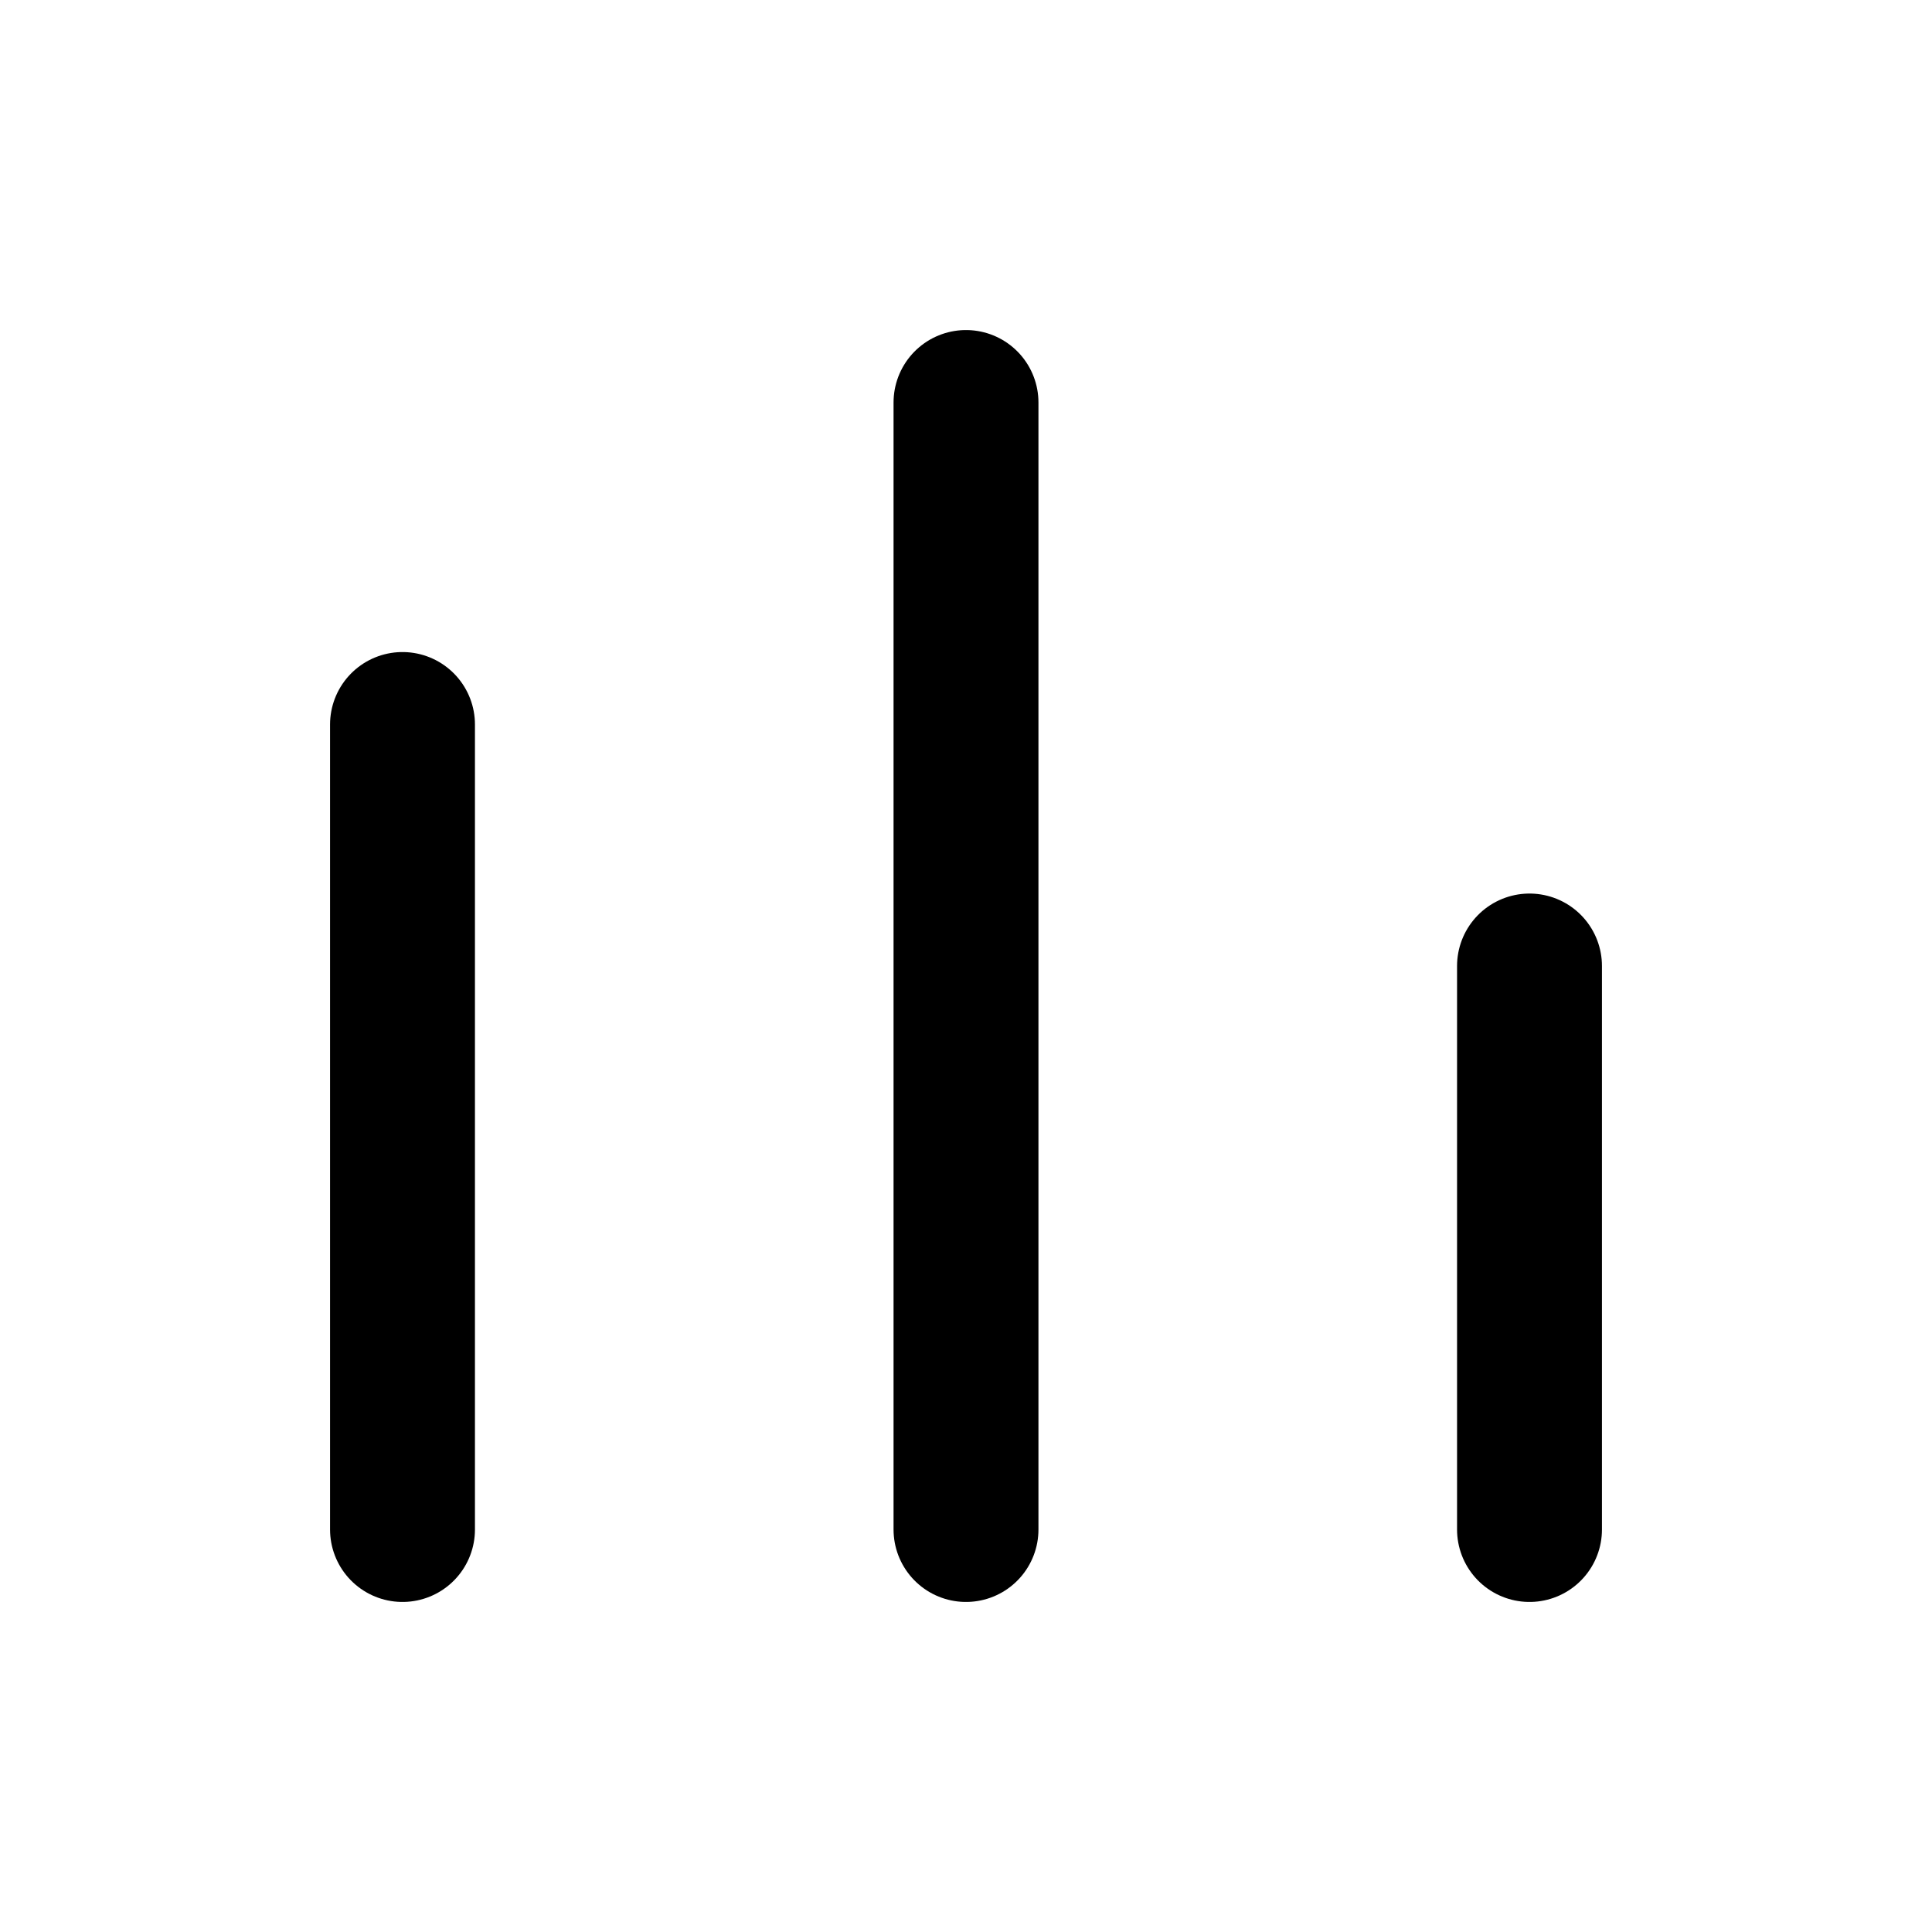
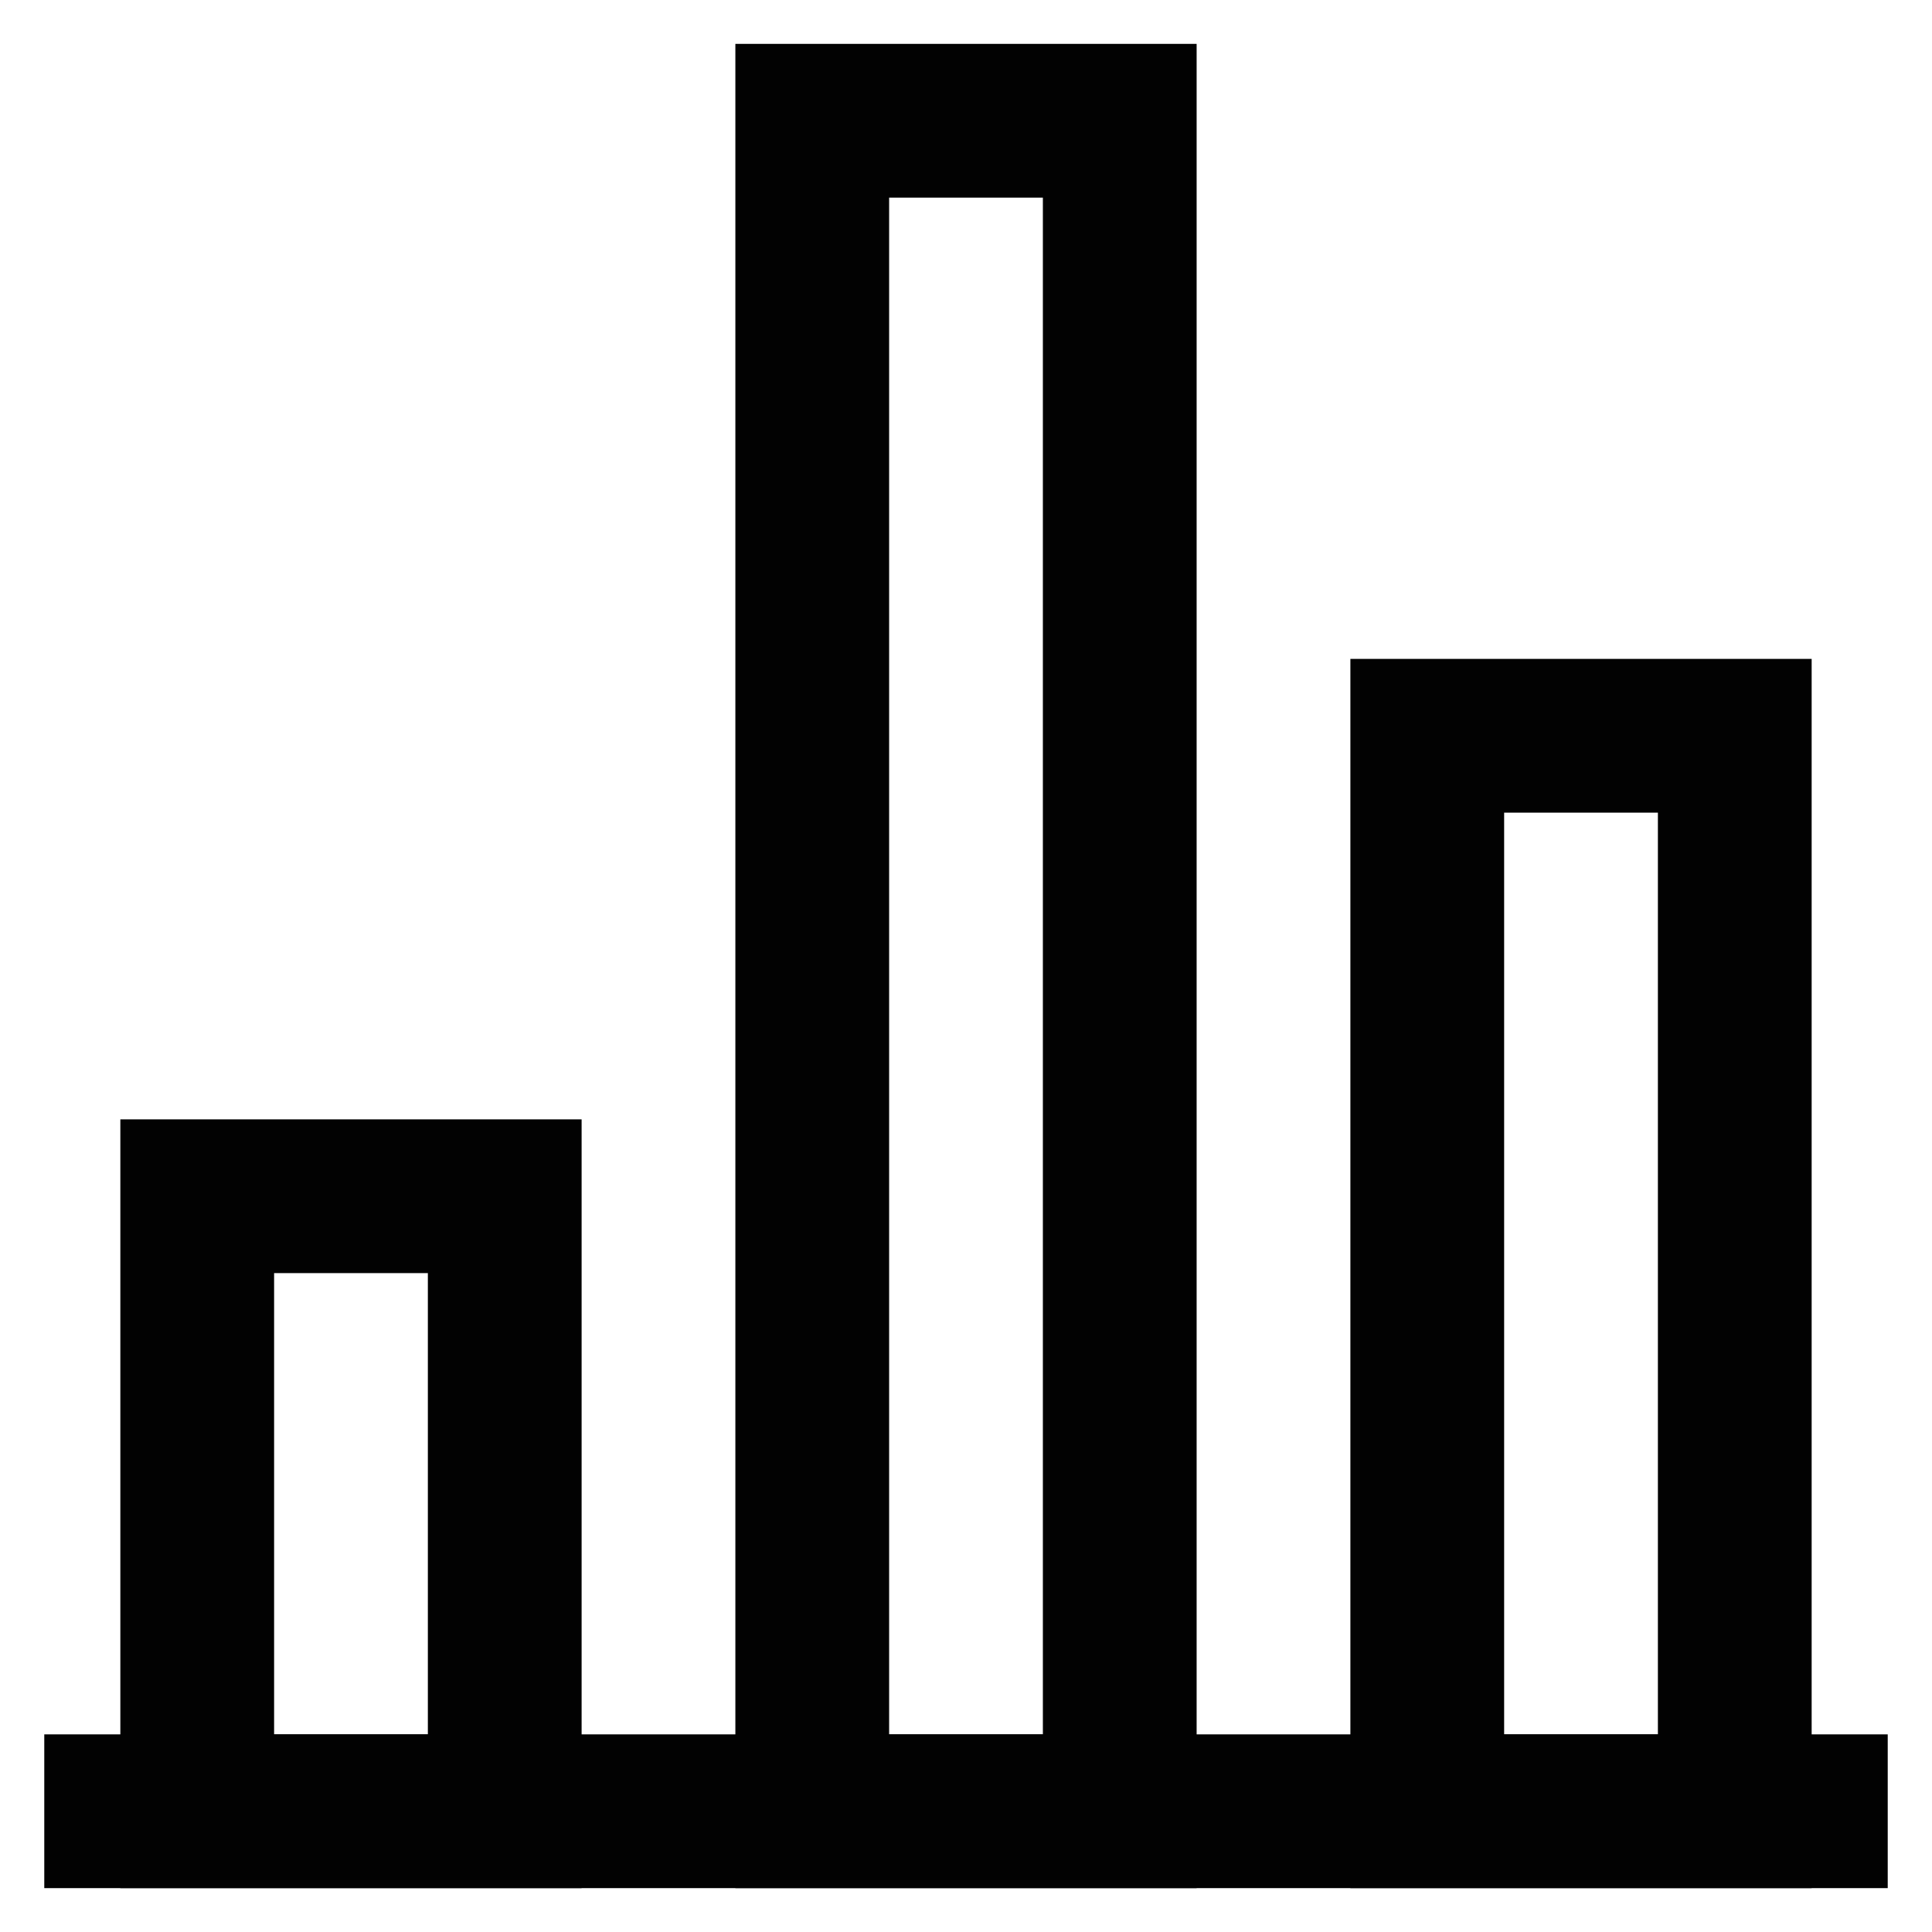
- <svg xmlns="http://www.w3.org/2000/svg" viewBox="0 0 24 24" fill="none">
-   <path d="M5 19V9" stroke="currentColor" stroke-width="1.8" stroke-linecap="round" stroke-linejoin="round" />
-   <path d="M12 19V5" stroke="currentColor" stroke-width="1.8" stroke-linecap="round" stroke-linejoin="round" />
-   <path d="M19 19v-7" stroke="currentColor" stroke-width="1.8" stroke-linecap="round" stroke-linejoin="round" />
+ <svg xmlns="http://www.w3.org/2000/svg" width="800px" height="800px" viewBox="0 0 24 24" id="Layer_1" data-name="Layer 1">
+   <defs>
+     <style>.cls-1{fill:none;stroke:#020202;stroke-miterlimit:10;stroke-width:1.91px;}</style>
+   </defs>
+   <rect class="cls-1" x="2.45" y="14.86" width="3.82" height="7.64" />
+   <rect class="cls-1" x="17.73" y="9.14" width="3.82" height="13.36" />
+   <rect class="cls-1" x="10.09" y="1.5" width="3.82" height="21" />
+   <line class="cls-1" x1="0.55" y1="22.5" x2="23.45" y2="22.5" />
</svg>
